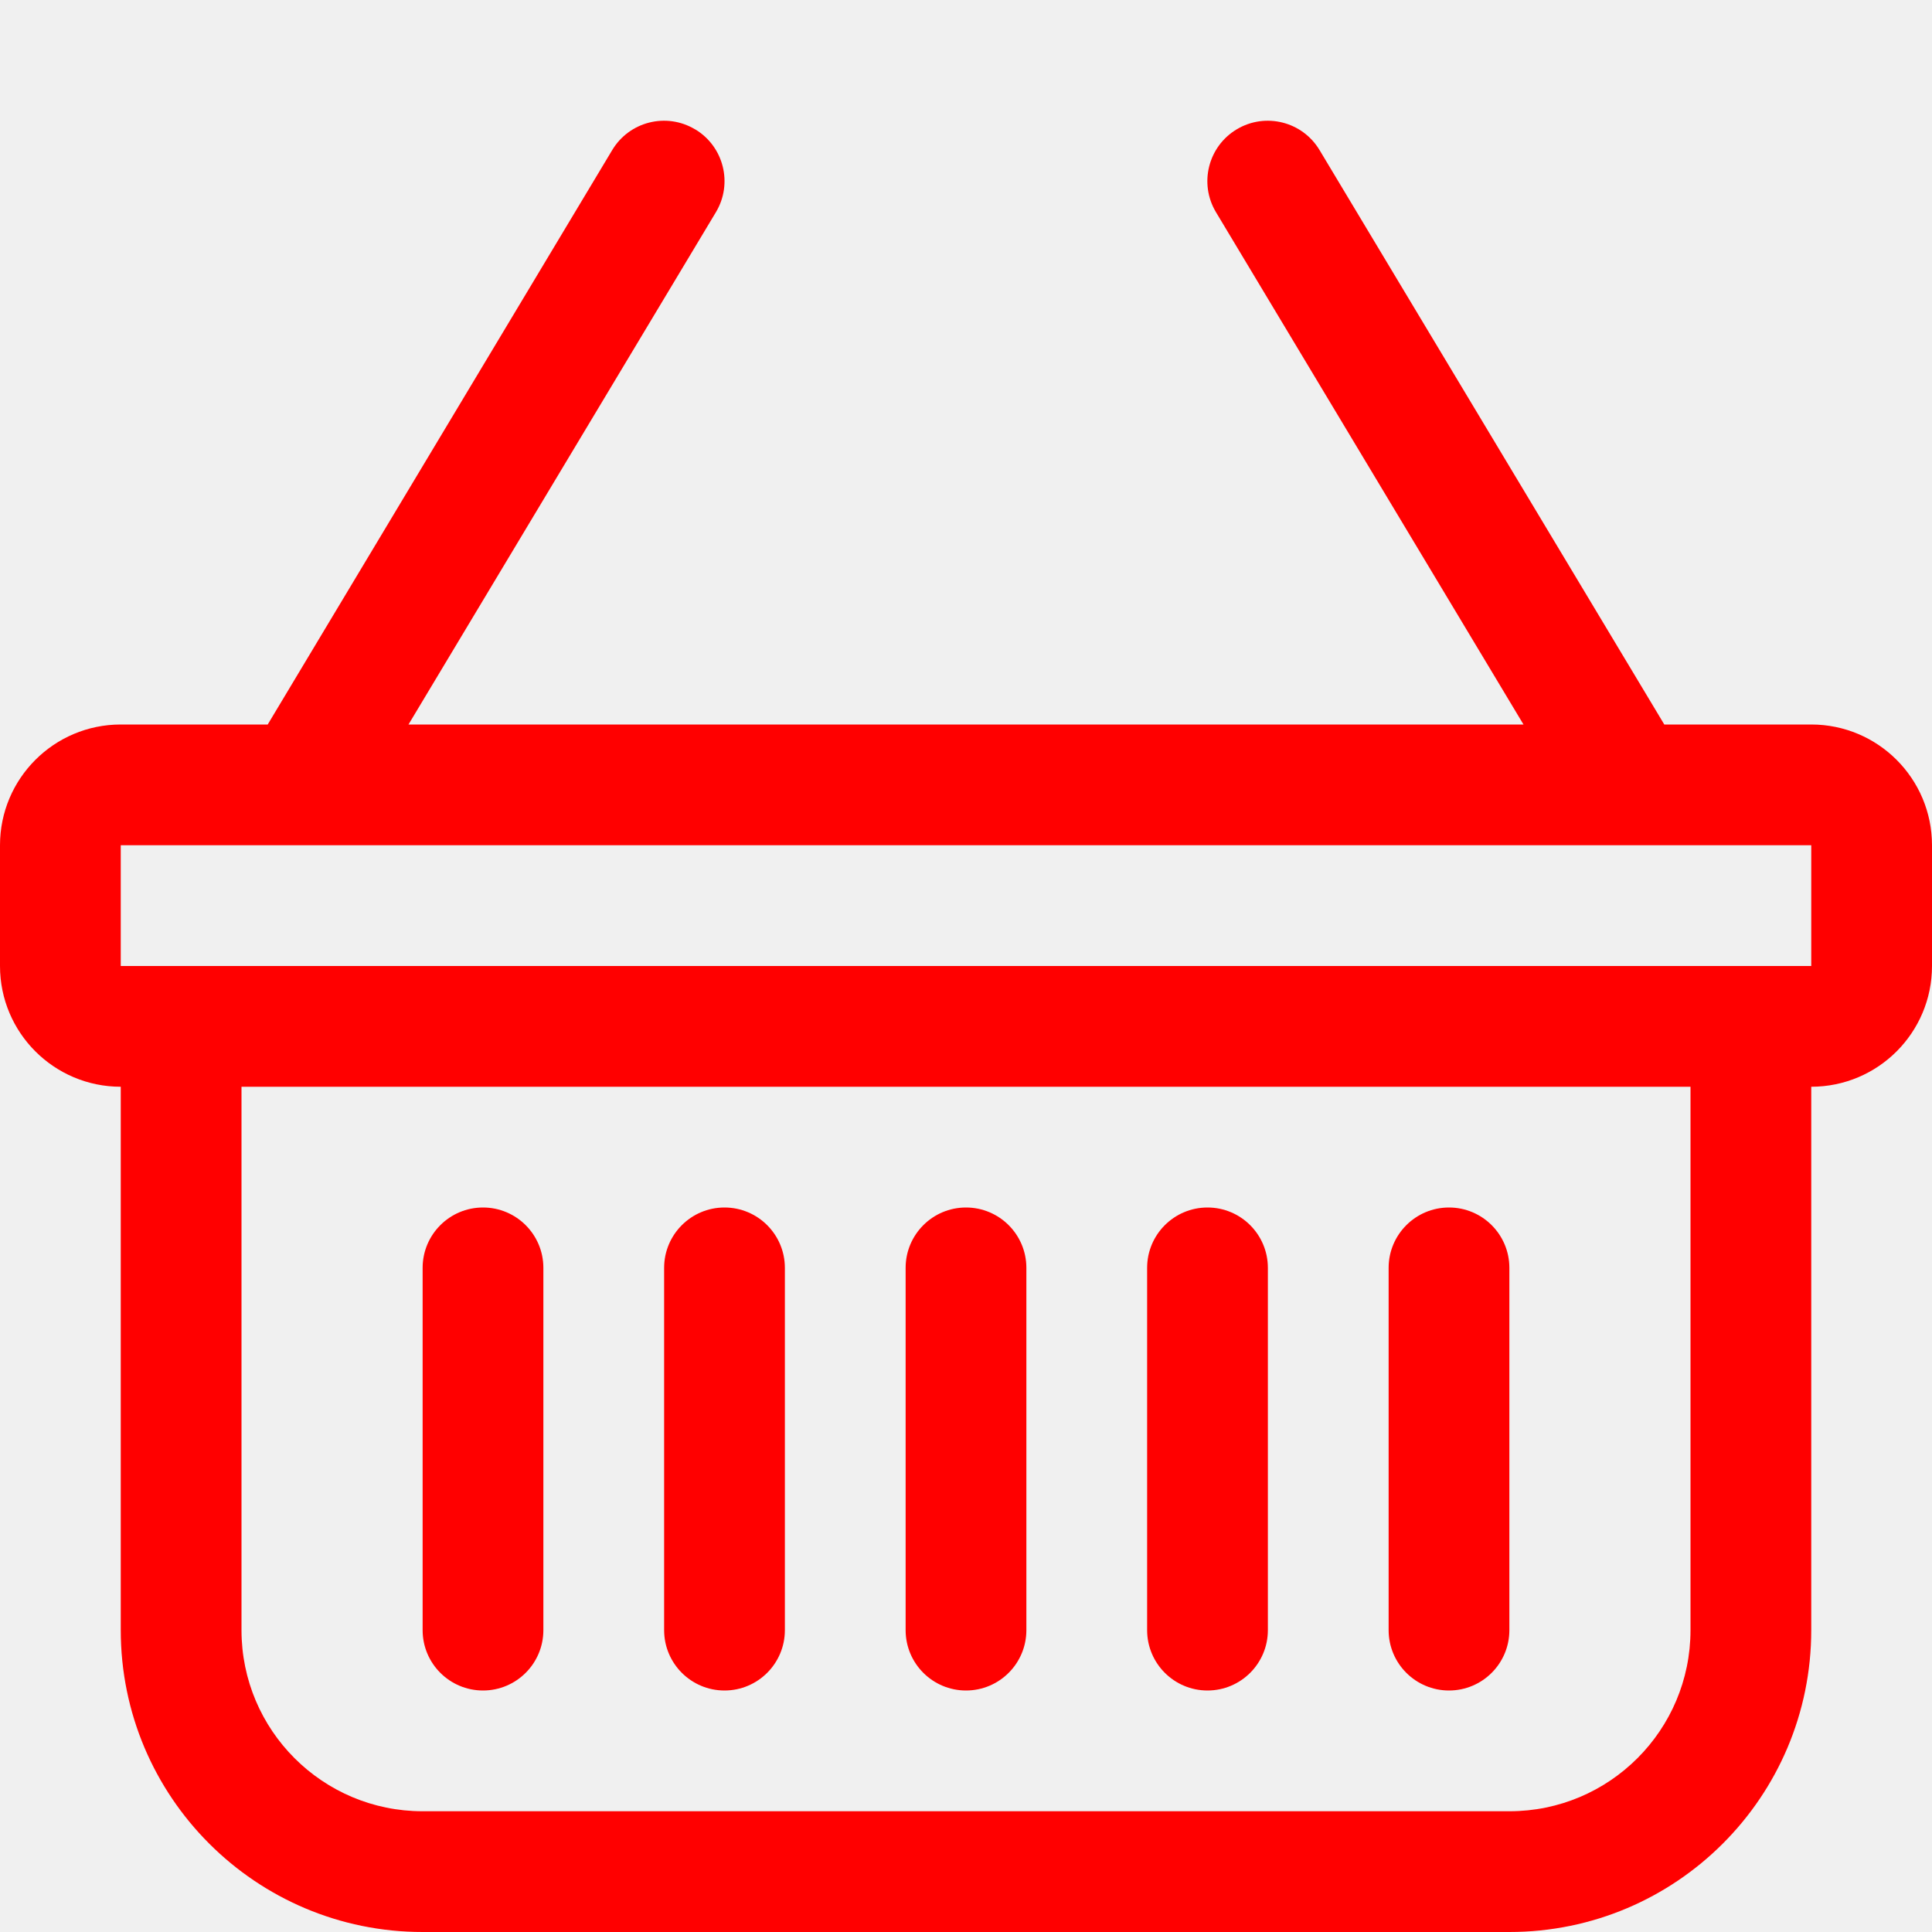
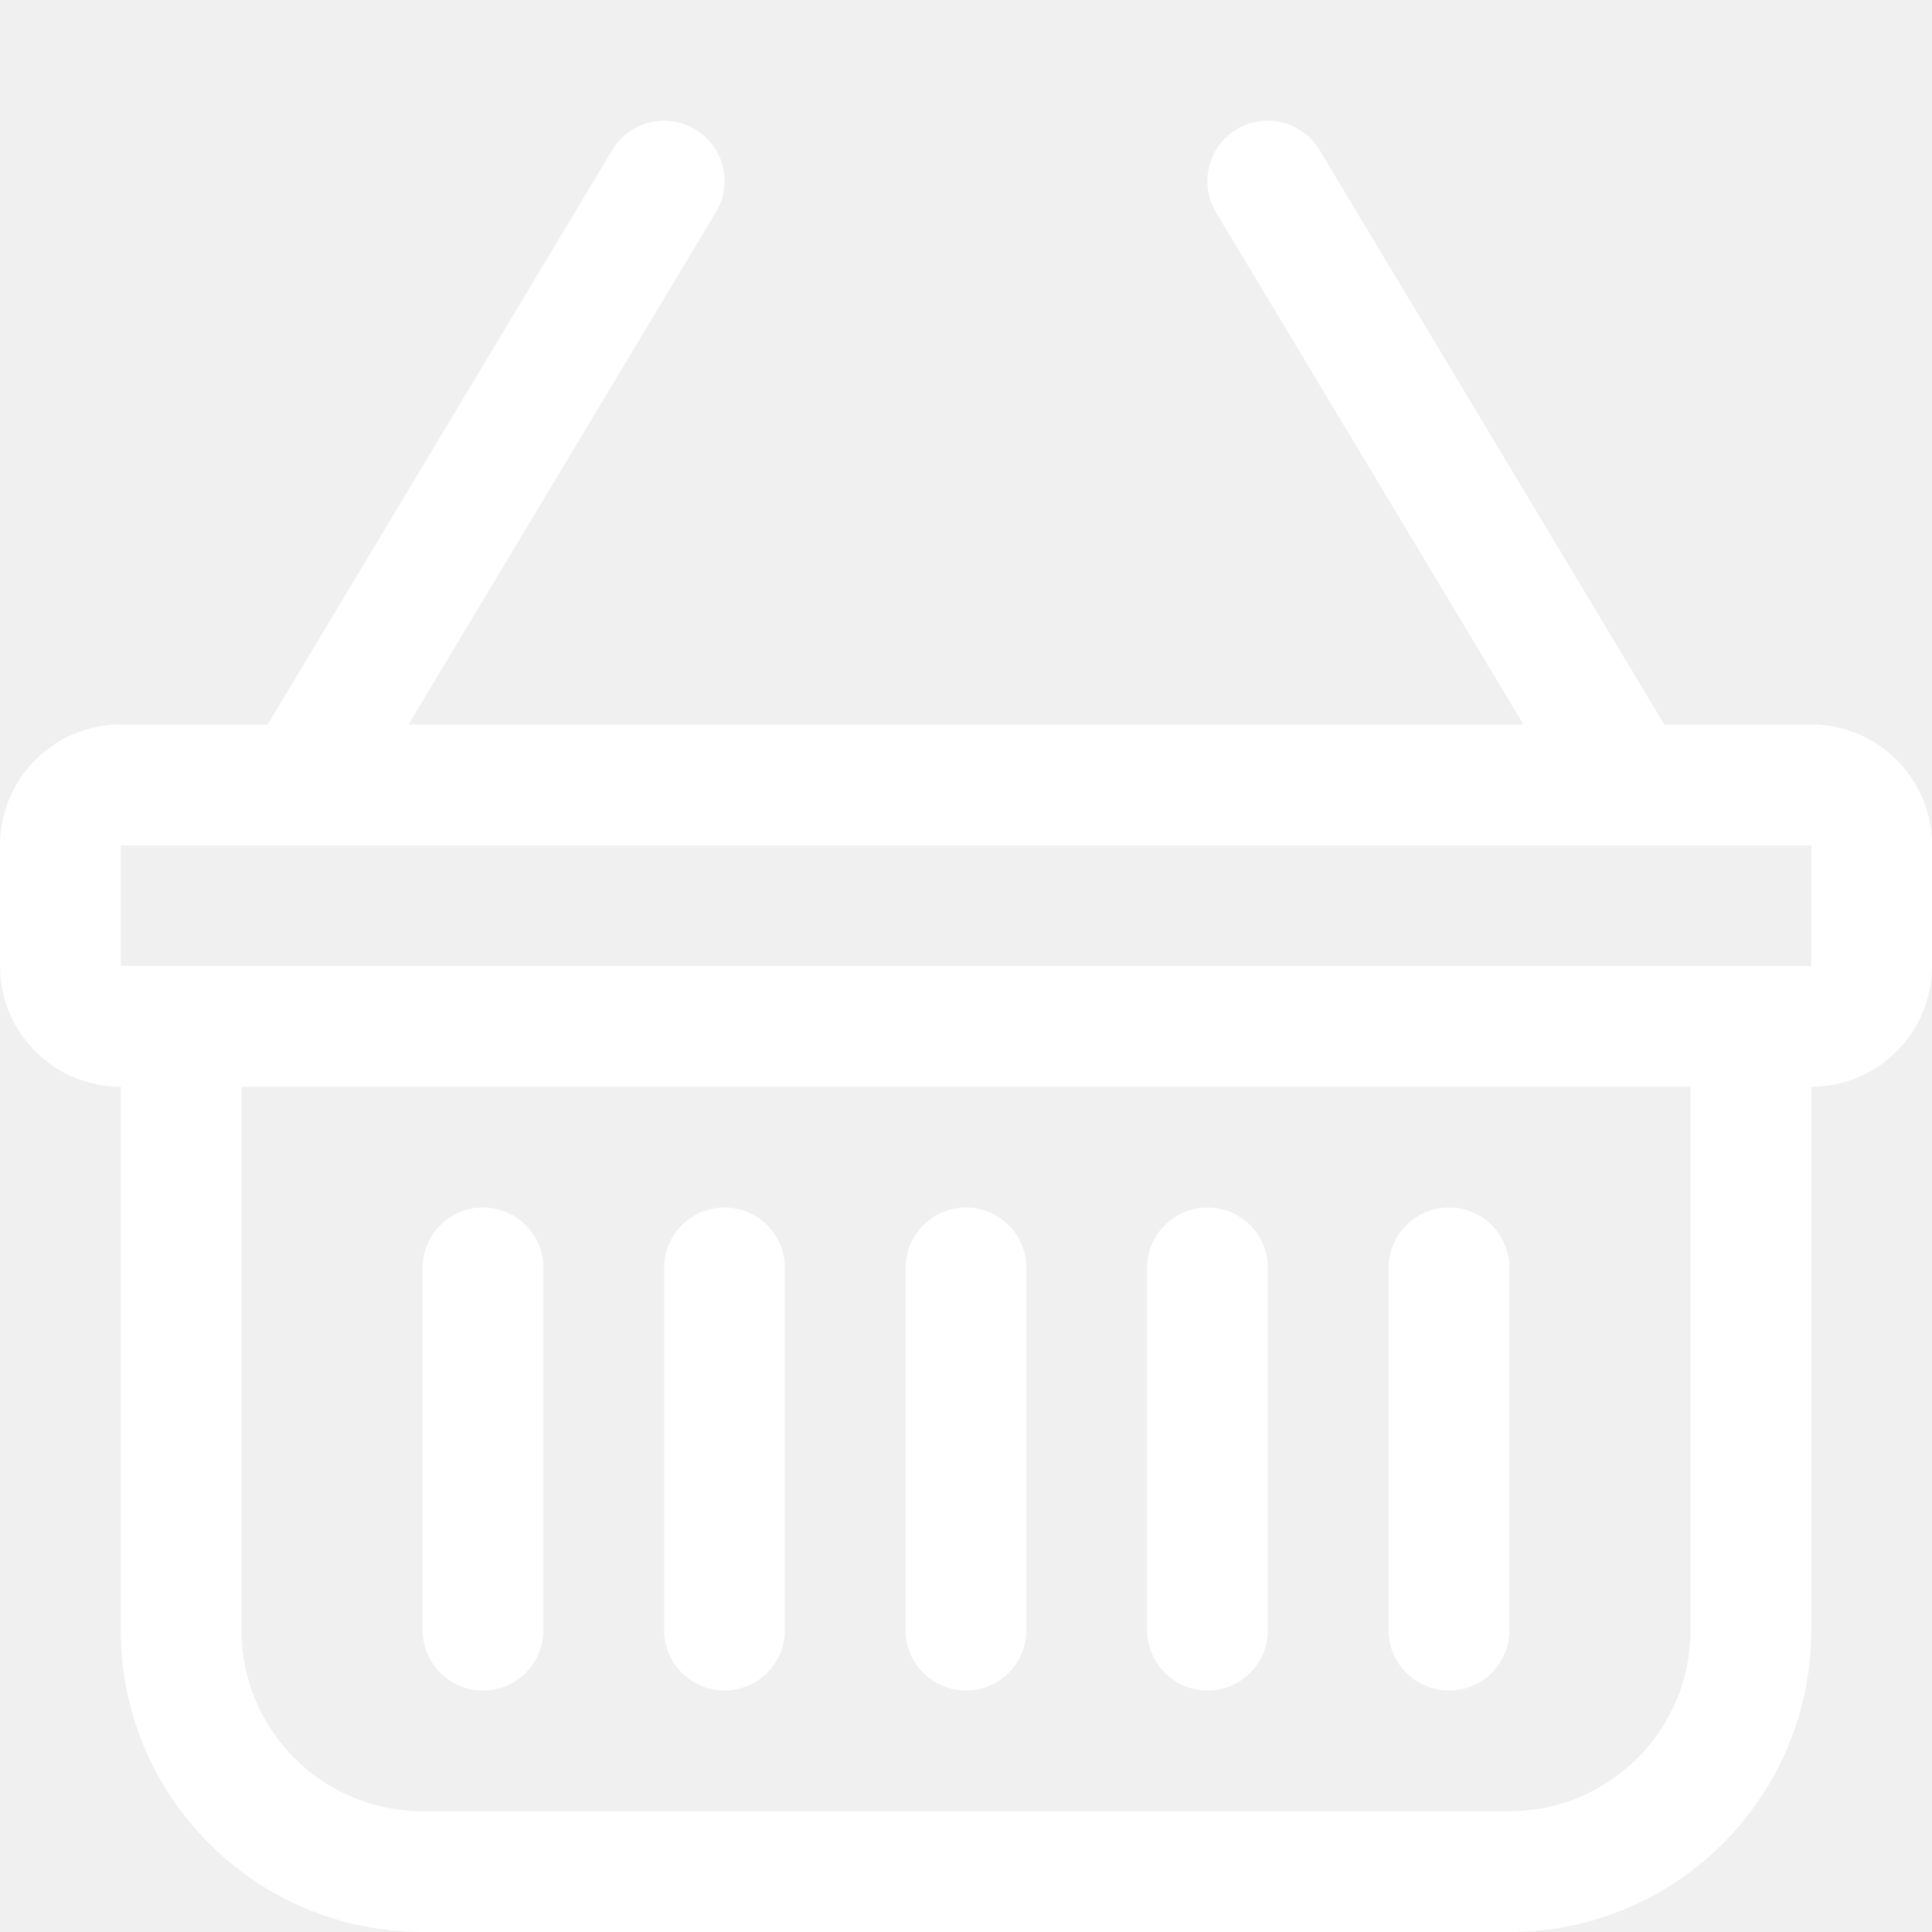
- <svg xmlns="http://www.w3.org/2000/svg" width="30" height="30" fill="red" class="bi bi-basket" viewBox="0 0 16 16">
+ <svg xmlns="http://www.w3.org/2000/svg" width="30" height="30" fill="white" class="bi bi-basket" viewBox="0 0 16 16">
  <path d="M5.757 1.071a.5.5 0 0 1 .172.686L3.383 6h9.234L10.07 1.757a.5.5 0 1 1 .858-.514L13.783 6H15a1 1 0 0 1 1 1v1a1 1 0 0 1-1 1v4.5a2.5 2.5 0 0 1-2.5 2.5h-9A2.5 2.5 0 0 1 1 13.5V9a1 1 0 0 1-1-1V7a1 1 0 0 1 1-1h1.217L5.07 1.243a.5.5 0 0 1 .686-.172zM2 9v4.5A1.5 1.5 0 0 0 3.5 15h9a1.5 1.5 0 0 0 1.5-1.5V9H2zM1 7v1h14V7H1zm3 3a.5.5 0 0 1 .5.5v3a.5.5 0 0 1-1 0v-3A.5.5 0 0 1 4 10zm2 0a.5.5 0 0 1 .5.5v3a.5.5 0 0 1-1 0v-3A.5.5 0 0 1 6 10zm2 0a.5.5 0 0 1 .5.5v3a.5.5 0 0 1-1 0v-3A.5.5 0 0 1 8 10zm2 0a.5.5 0 0 1 .5.5v3a.5.5 0 0 1-1 0v-3a.5.5 0 0 1 .5-.5zm2 0a.5.5 0 0 1 .5.5v3a.5.5 0 0 1-1 0v-3a.5.5 0 0 1 .5-.5z" />
</svg>
